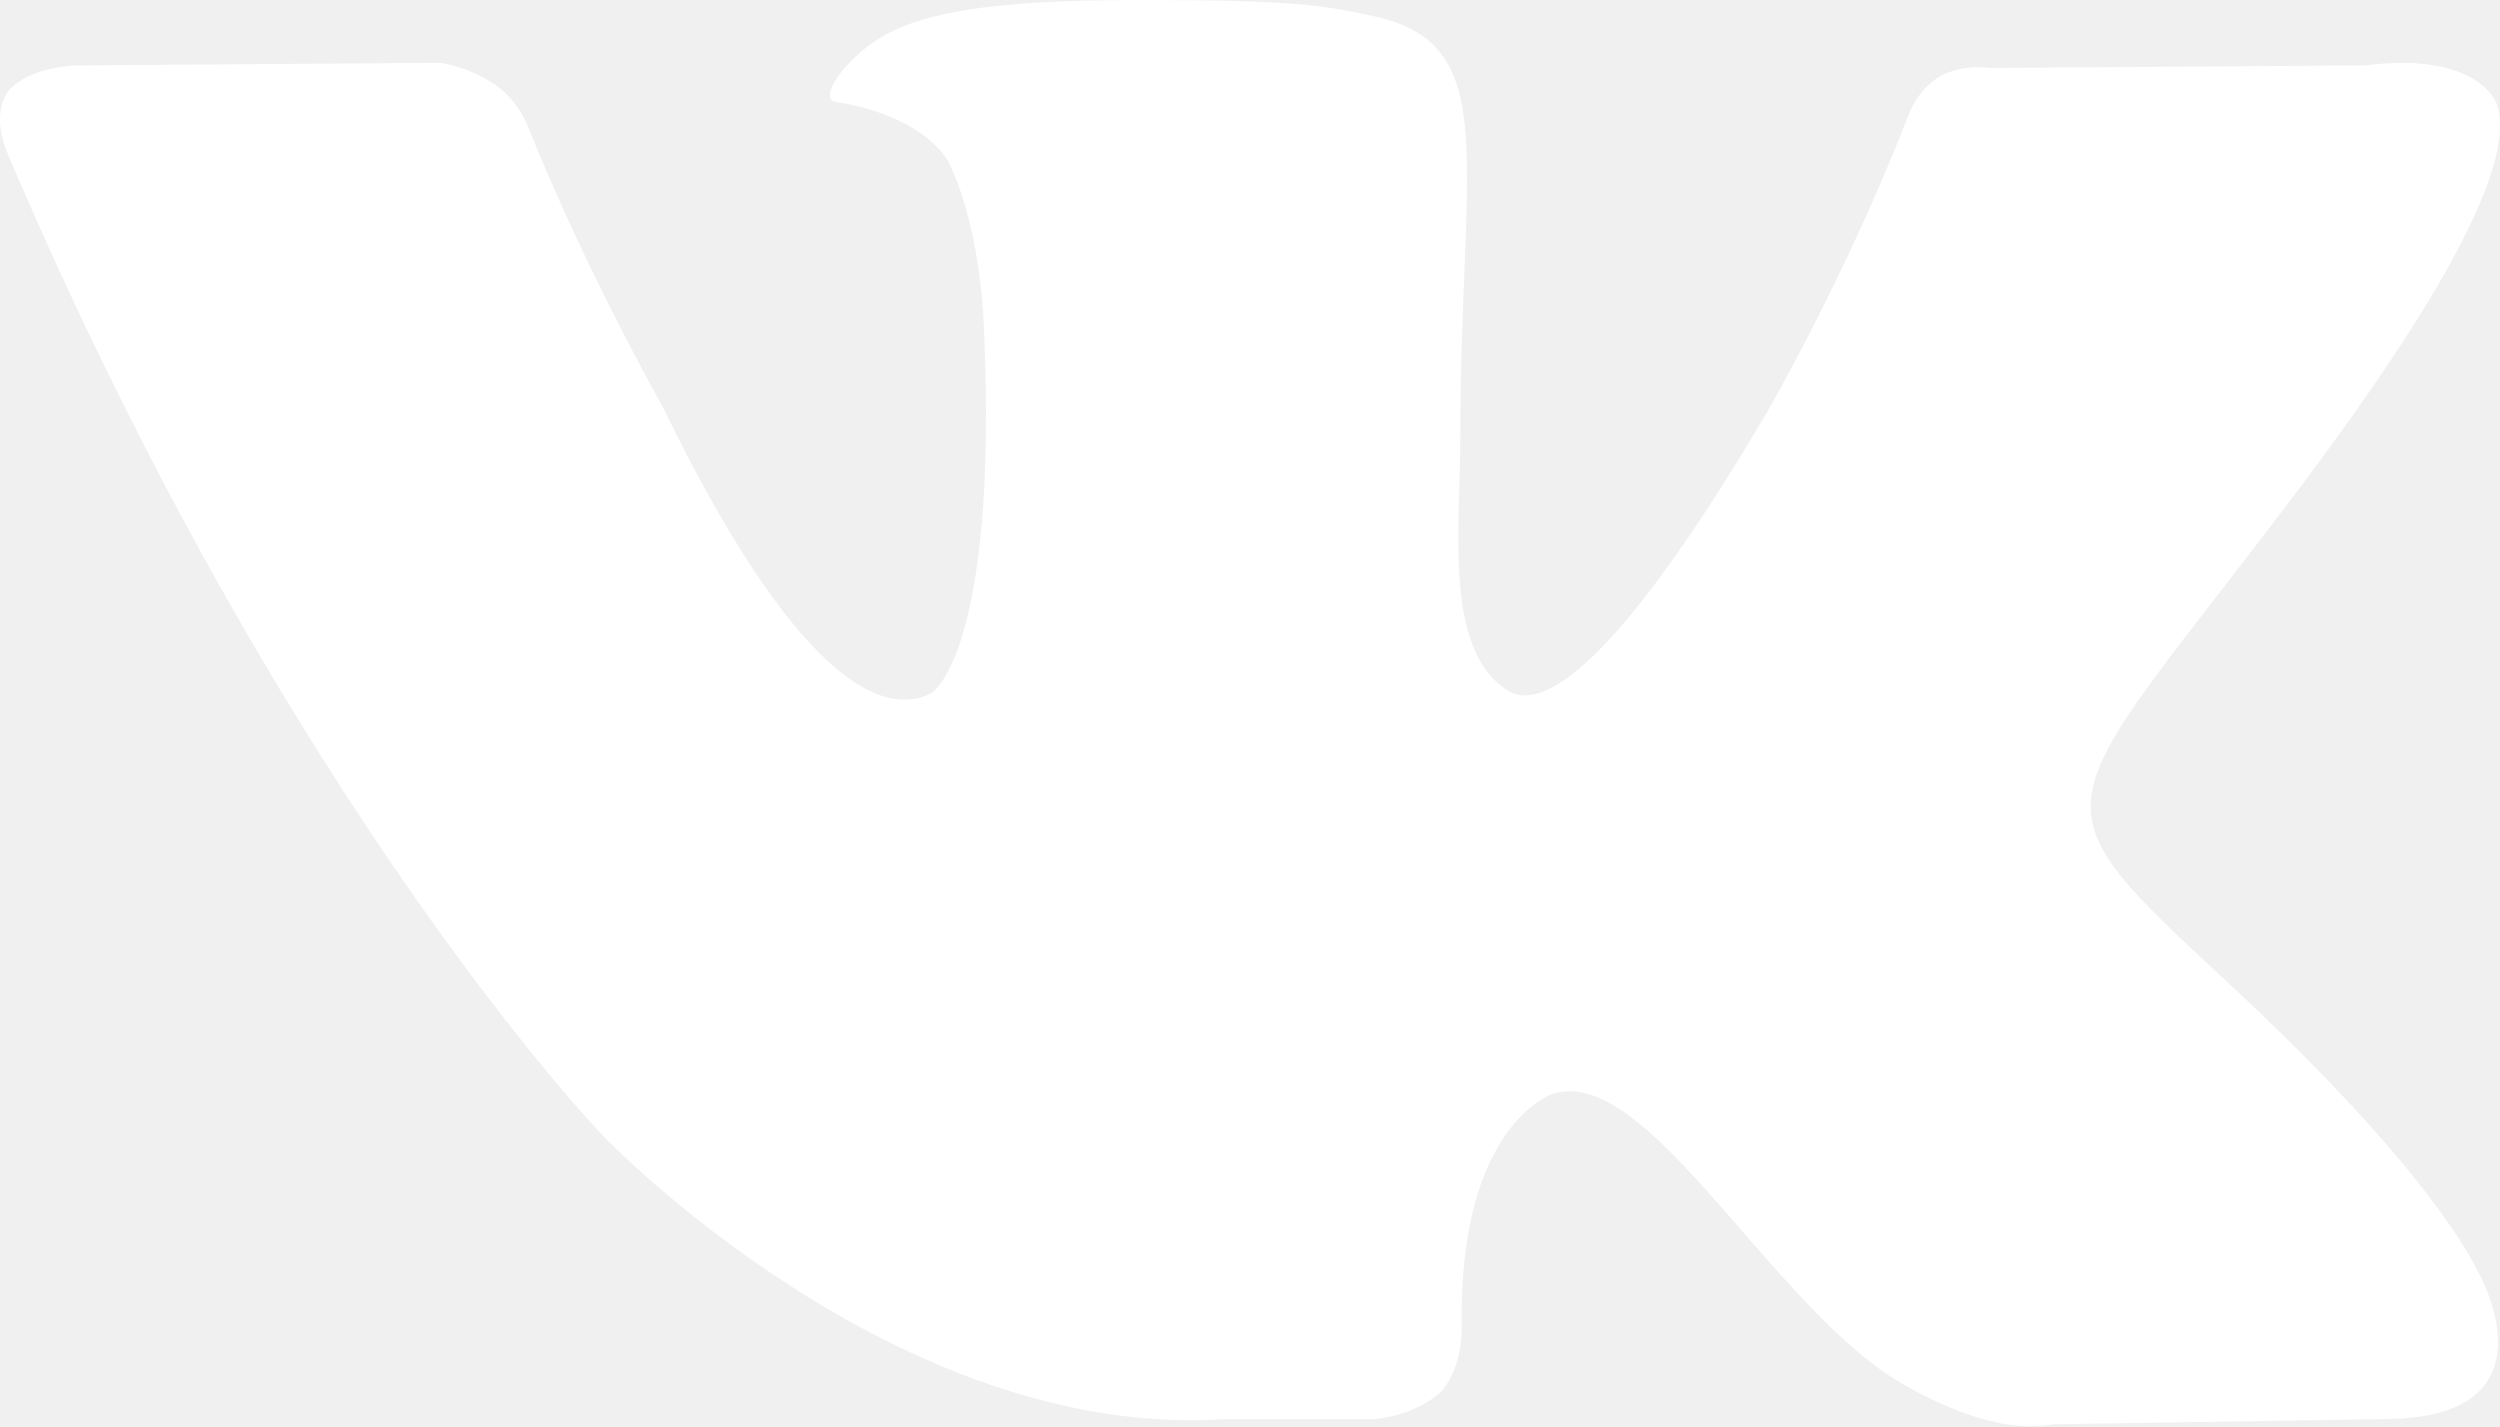
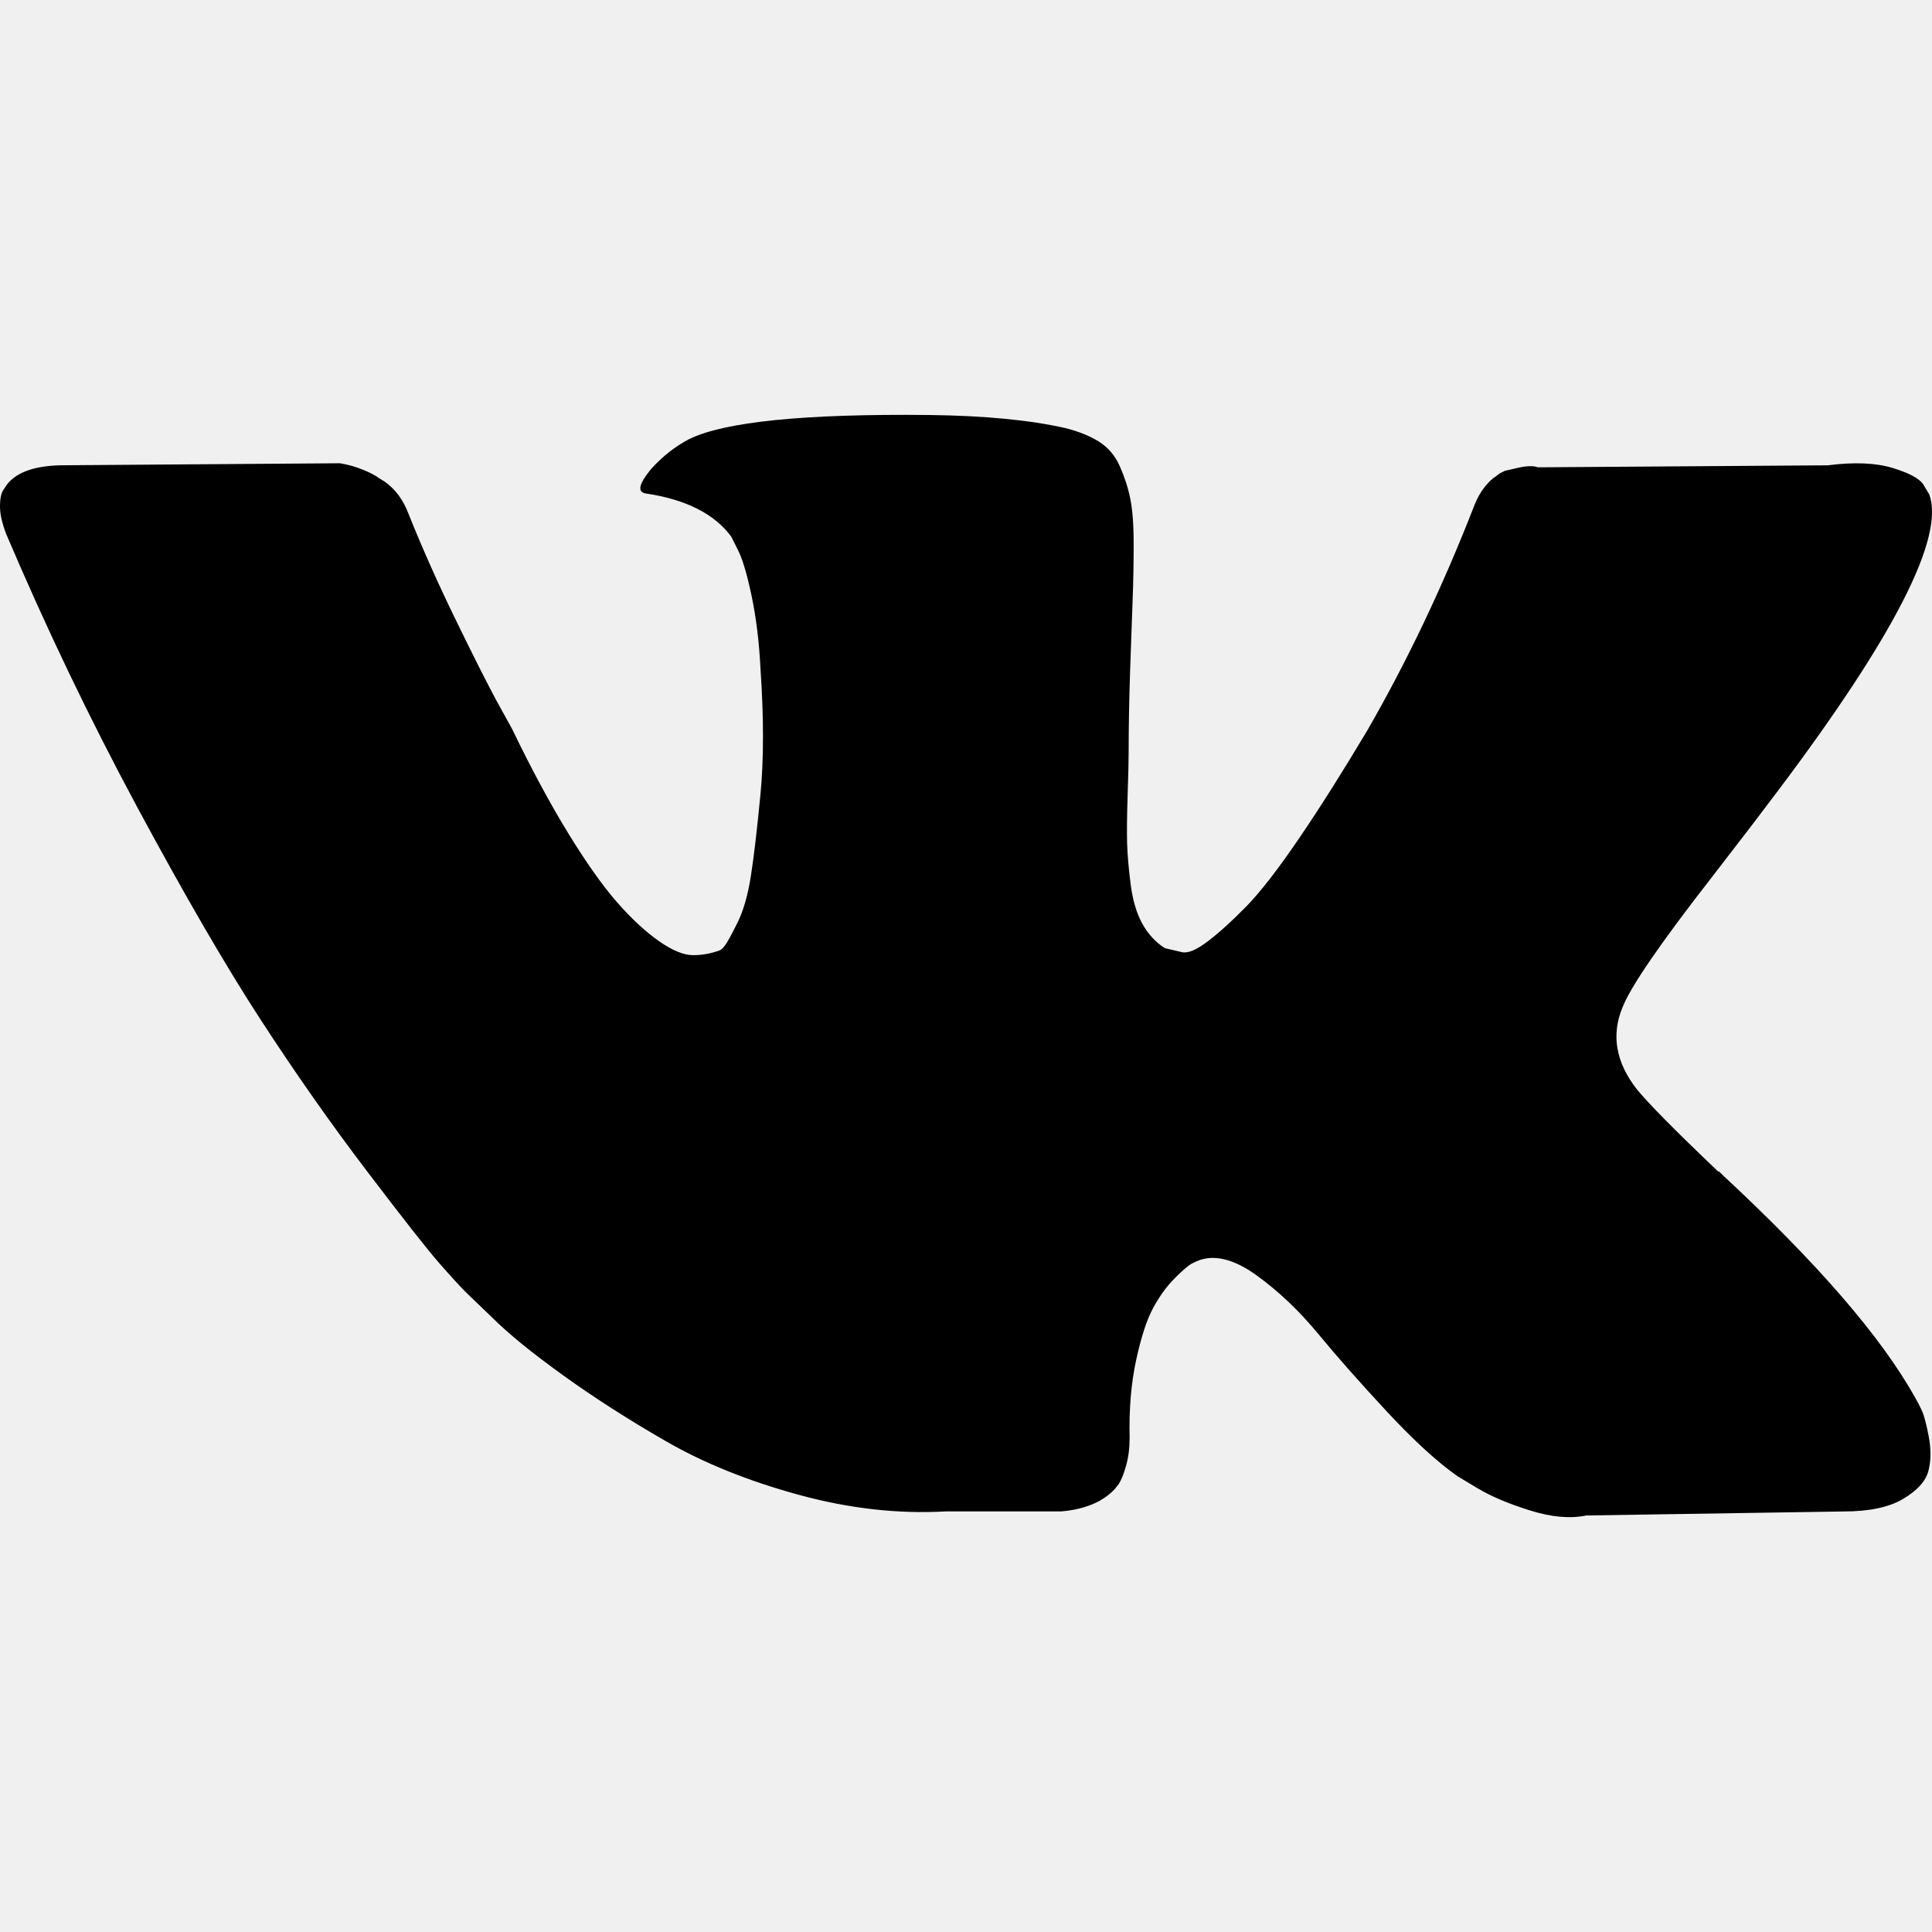
- <svg xmlns="http://www.w3.org/2000/svg" version="1.1" id="Layer_1" x="0px" y="0px" width="30.011px" height="17.123px" viewBox="0 0 30.011 17.123" enable-background="new 0 0 30.011 17.123" xml:space="preserve">
+ <svg xmlns="http://www.w3.org/2000/svg" version="1.1" id="Capa_1" x="0px" y="0px" width="548.358px" height="548.358px" viewBox="0 0 548.358 548.358" style="enable-background:new 0 0 548.358 548.358;" xml:space="preserve">
  <g>
-     <path fill="#FFFFFF" d="M27.625,5.832c-3.031,4.031-3.359,3.656-0.859,5.984c2.406,2.234,2.906,3.313,2.984,3.453   c0,0,1,1.75-1.109,1.766l-4,0.063c-0.859,0.172-2-0.609-2-0.609c-1.5-1.031-2.906-3.703-4-3.359c0,0-1.125,0.359-1.094,2.766   c0.016,0.516-0.234,0.797-0.234,0.797s-0.281,0.297-0.828,0.344h-1.797c-3.953,0.25-7.438-3.391-7.438-3.391   S3.437,9.707,0.093,1.848c-0.219-0.516,0.016-0.766,0.016-0.766S0.343,0.785,1,0.785l4.281-0.031   c0.406,0.063,0.688,0.281,0.688,0.281s0.25,0.172,0.375,0.5c0.703,1.75,1.609,3.344,1.609,3.344   c1.563,3.219,2.625,3.766,3.234,3.438c0,0,0.797-0.484,0.625-4.375c-0.063-1.406-0.453-2.047-0.453-2.047   C11,1.41,10.328,1.27,10.031,1.223c-0.234-0.031,0.156-0.594,0.672-0.844c0.766-0.375,2.125-0.391,3.734-0.375   c1.266,0.016,1.625,0.094,2.109,0.203c1.484,0.359,0.984,1.734,0.984,5.047c0,1.063-0.203,2.547,0.563,3.031   c0.328,0.219,1.141,0.031,3.141-3.375c0,0,0.938-1.625,1.672-3.516c0.125-0.344,0.391-0.484,0.391-0.484s0.25-0.141,0.594-0.094   l4.5-0.031c1.359-0.172,1.578,0.453,1.578,0.453C30.203,1.879,29.468,3.379,27.625,5.832z" />
+     <path d="M545.451,400.298c-0.664-1.431-1.283-2.618-1.858-3.569c-9.514-17.135-27.695-38.167-54.532-63.102l-0.567-0.571   l-0.284-0.28l-0.287-0.287h-0.288c-12.18-11.611-19.893-19.418-23.123-23.415c-5.91-7.614-7.234-15.321-4.004-23.13   c2.282-5.9,10.854-18.36,25.696-37.397c7.807-10.089,13.99-18.175,18.556-24.267c32.931-43.78,47.208-71.756,42.828-83.939   l-1.701-2.847c-1.143-1.714-4.093-3.282-8.846-4.712c-4.764-1.427-10.853-1.663-18.278-0.712l-82.224,0.568   c-1.332-0.472-3.234-0.428-5.712,0.144c-2.475,0.572-3.713,0.859-3.713,0.859l-1.431,0.715l-1.136,0.859   c-0.952,0.568-1.999,1.567-3.142,2.995c-1.137,1.423-2.088,3.093-2.848,4.996c-8.952,23.031-19.13,44.444-30.553,64.238   c-7.043,11.803-13.511,22.032-19.418,30.693c-5.899,8.658-10.848,15.037-14.842,19.126c-4,4.093-7.61,7.372-10.852,9.849   c-3.237,2.478-5.708,3.525-7.419,3.142c-1.715-0.383-3.33-0.763-4.859-1.143c-2.663-1.714-4.805-4.045-6.42-6.995   c-1.622-2.95-2.714-6.663-3.285-11.136c-0.568-4.476-0.904-8.326-1-11.563c-0.089-3.233-0.048-7.806,0.145-13.706   c0.198-5.903,0.287-9.897,0.287-11.991c0-7.234,0.141-15.085,0.424-23.555c0.288-8.47,0.521-15.181,0.716-20.125   c0.194-4.949,0.284-10.185,0.284-15.705s-0.336-9.849-1-12.991c-0.656-3.138-1.663-6.184-2.99-9.137   c-1.335-2.95-3.289-5.232-5.853-6.852c-2.569-1.618-5.763-2.902-9.564-3.856c-10.089-2.283-22.936-3.518-38.547-3.71   c-35.401-0.38-58.148,1.906-68.236,6.855c-3.997,2.091-7.614,4.948-10.848,8.562c-3.427,4.189-3.905,6.475-1.431,6.851   c11.422,1.711,19.508,5.804,24.267,12.275l1.715,3.429c1.334,2.474,2.666,6.854,3.999,13.134c1.331,6.28,2.19,13.227,2.568,20.837   c0.95,13.897,0.95,25.793,0,35.689c-0.953,9.9-1.853,17.607-2.712,23.127c-0.859,5.52-2.143,9.993-3.855,13.418   c-1.715,3.426-2.856,5.52-3.428,6.28c-0.571,0.76-1.047,1.239-1.425,1.427c-2.474,0.948-5.047,1.431-7.71,1.431   c-2.667,0-5.901-1.334-9.707-4c-3.805-2.666-7.754-6.328-11.847-10.992c-4.093-4.665-8.709-11.184-13.85-19.558   c-5.137-8.374-10.467-18.271-15.987-29.691l-4.567-8.282c-2.855-5.328-6.755-13.086-11.704-23.267   c-4.952-10.185-9.329-20.037-13.134-29.554c-1.521-3.997-3.806-7.04-6.851-9.134l-1.429-0.859c-0.95-0.76-2.475-1.567-4.567-2.427   c-2.095-0.859-4.281-1.475-6.567-1.854l-78.229,0.568c-7.994,0-13.418,1.811-16.274,5.428l-1.143,1.711   C0.288,140.146,0,141.668,0,143.763c0,2.094,0.571,4.664,1.714,7.707c11.42,26.84,23.839,52.725,37.257,77.659   c13.418,24.934,25.078,45.019,34.973,60.237c9.897,15.229,19.985,29.602,30.264,43.112c10.279,13.515,17.083,22.176,20.412,25.981   c3.333,3.812,5.951,6.662,7.854,8.565l7.139,6.851c4.568,4.569,11.276,10.041,20.127,16.416   c8.853,6.379,18.654,12.659,29.408,18.85c10.756,6.181,23.269,11.225,37.546,15.126c14.275,3.905,28.169,5.472,41.684,4.716h32.834   c6.659-0.575,11.704-2.669,15.133-6.283l1.136-1.431c0.764-1.136,1.479-2.901,2.139-5.276c0.668-2.379,1-5,1-7.851   c-0.195-8.183,0.428-15.558,1.852-22.124c1.423-6.564,3.045-11.513,4.859-14.846c1.813-3.33,3.859-6.14,6.136-8.418   c2.282-2.283,3.908-3.666,4.862-4.142c0.948-0.479,1.705-0.804,2.276-0.999c4.568-1.522,9.944-0.048,16.136,4.429   c6.187,4.473,11.99,9.996,17.418,16.56c5.425,6.57,11.943,13.941,19.555,22.124c7.617,8.186,14.277,14.271,19.985,18.274   l5.708,3.426c3.812,2.286,8.761,4.38,14.853,6.283c6.081,1.902,11.409,2.378,15.984,1.427l73.087-1.14   c7.229,0,12.854-1.197,16.844-3.572c3.998-2.379,6.373-5,7.139-7.851c0.764-2.854,0.805-6.092,0.145-9.712   C546.782,404.25,546.115,401.725,545.451,400.298z" />
  </g>
+   <g>
+ </g>
+   <g>
+ </g>
+   <g>
+ </g>
+   <g>
+ </g>
+   <g>
+ </g>
+   <g>
+ </g>
+   <g>
+ </g>
+   <g>
+ </g>
+   <g>
+ </g>
+   <g>
+ </g>
+   <g>
+ </g>
+   <g>
+ </g>
+   <g>
+ </g>
+   <g>
+ </g>
+   <g>
+ </g>
</svg>
